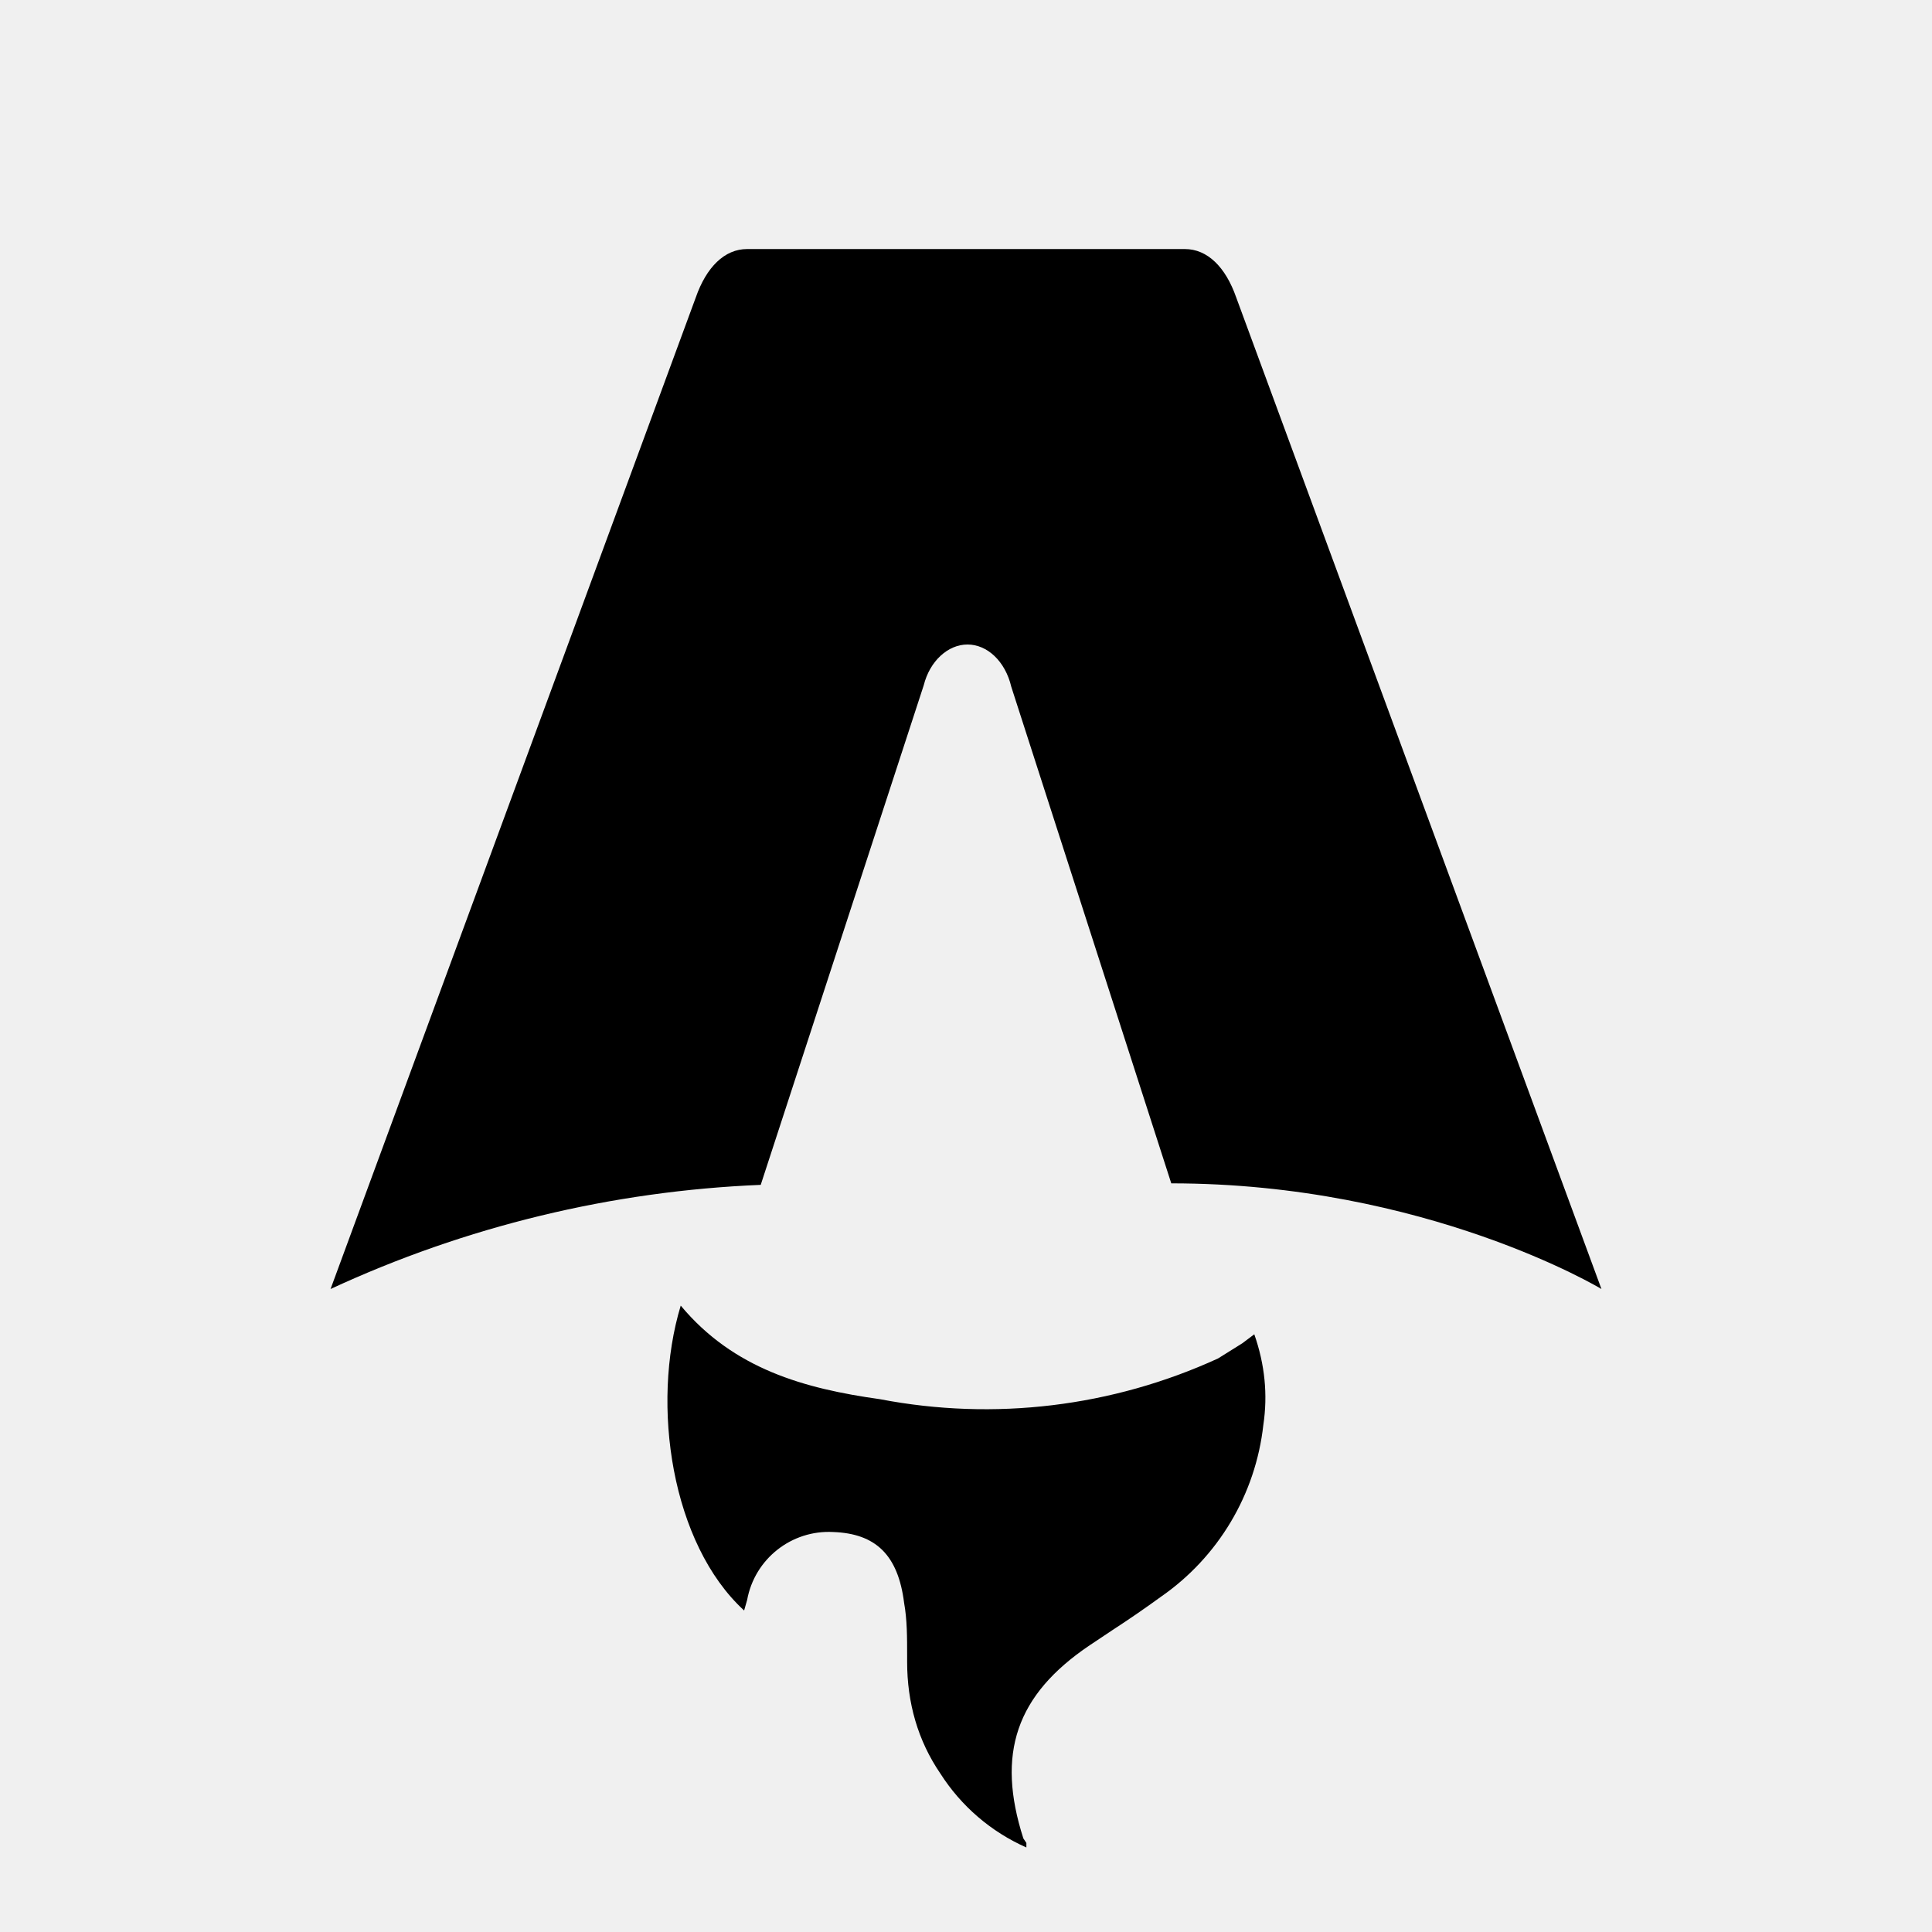
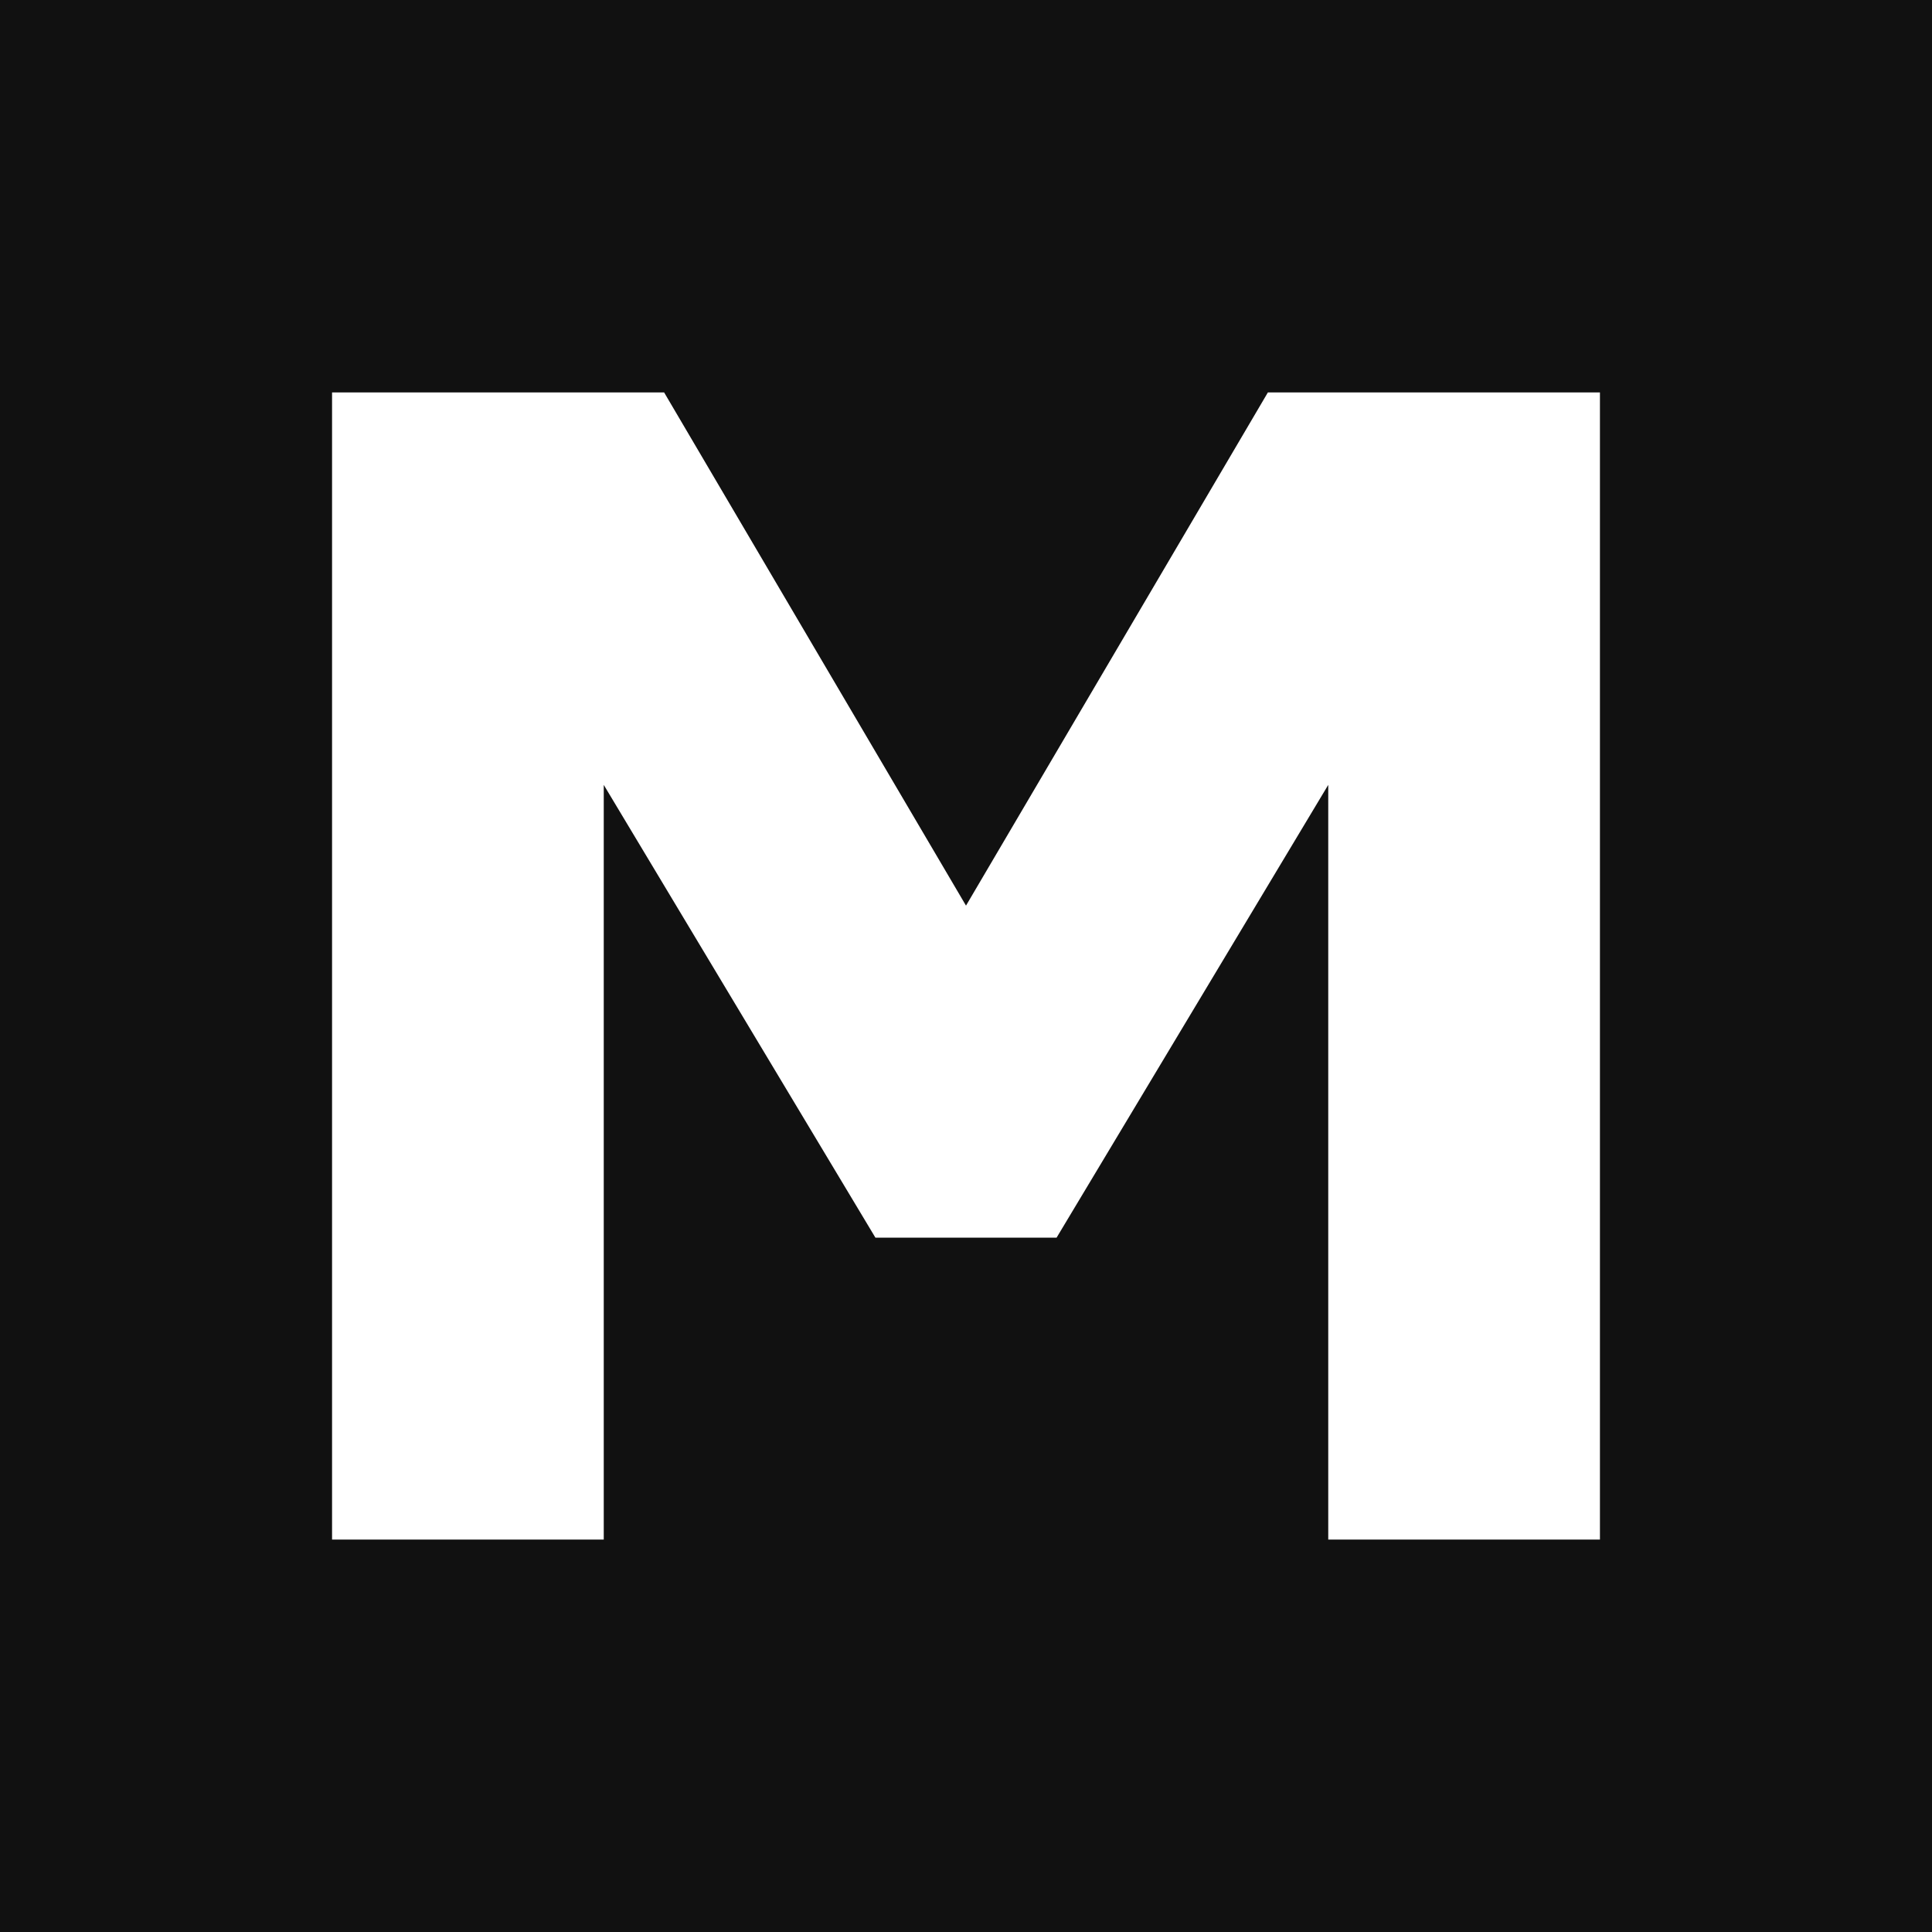
- <svg xmlns="http://www.w3.org/2000/svg" fill="none" viewBox="0 0 128 128">
-   <path d="M50.4 78.5a75.1 75.1 0 0 0-28.5 6.9l24.2-65.7c.7-2 1.9-3.2 3.4-3.2h29c1.5 0 2.7 1.2 3.4 3.2l24.2 65.7s-11.6-7-28.5-7L67 45.5c-.4-1.7-1.6-2.8-2.9-2.8-1.3 0-2.5 1.1-2.9 2.7L50.4 78.5Zm-1.1 28.2Zm-4.2-20.2c-2 6.6-.6 15.8 4.2 20.2a17.5 17.5 0 0 1 .2-.7 5.5 5.5 0 0 1 5.7-4.5c2.8.1 4.3 1.5 4.7 4.7.2 1.1.2 2.3.2 3.5v.4c0 2.7.7 5.2 2.2 7.4a13 13 0 0 0 5.7 4.9v-.3l-.2-.3c-1.8-5.6-.5-9.5 4.4-12.8l1.5-1a73 73 0 0 0 3.2-2.2 16 16 0 0 0 6.8-11.4c.3-2 .1-4-.6-6l-.8.6-1.6 1a37 37 0 0 1-22.4 2.7c-5-.7-9.7-2-13.2-6.2Z" />
-   <style>
-         path { fill: #000; }
-         @media (prefers-color-scheme: dark) {
-             path { fill: #FFF; }
-         }
-     </style>
+ <svg xmlns="http://www.w3.org/2000/svg" viewBox="0 0 128 128">
+   <rect width="128" height="128" fill="#111111" />
+   <path d="M22 102 V26 H44 L64 60 L84 26 H106 V102 H88 V52 L70 82 H58 L40 52 V102 Z" fill="#FFFFFF" />
</svg>
